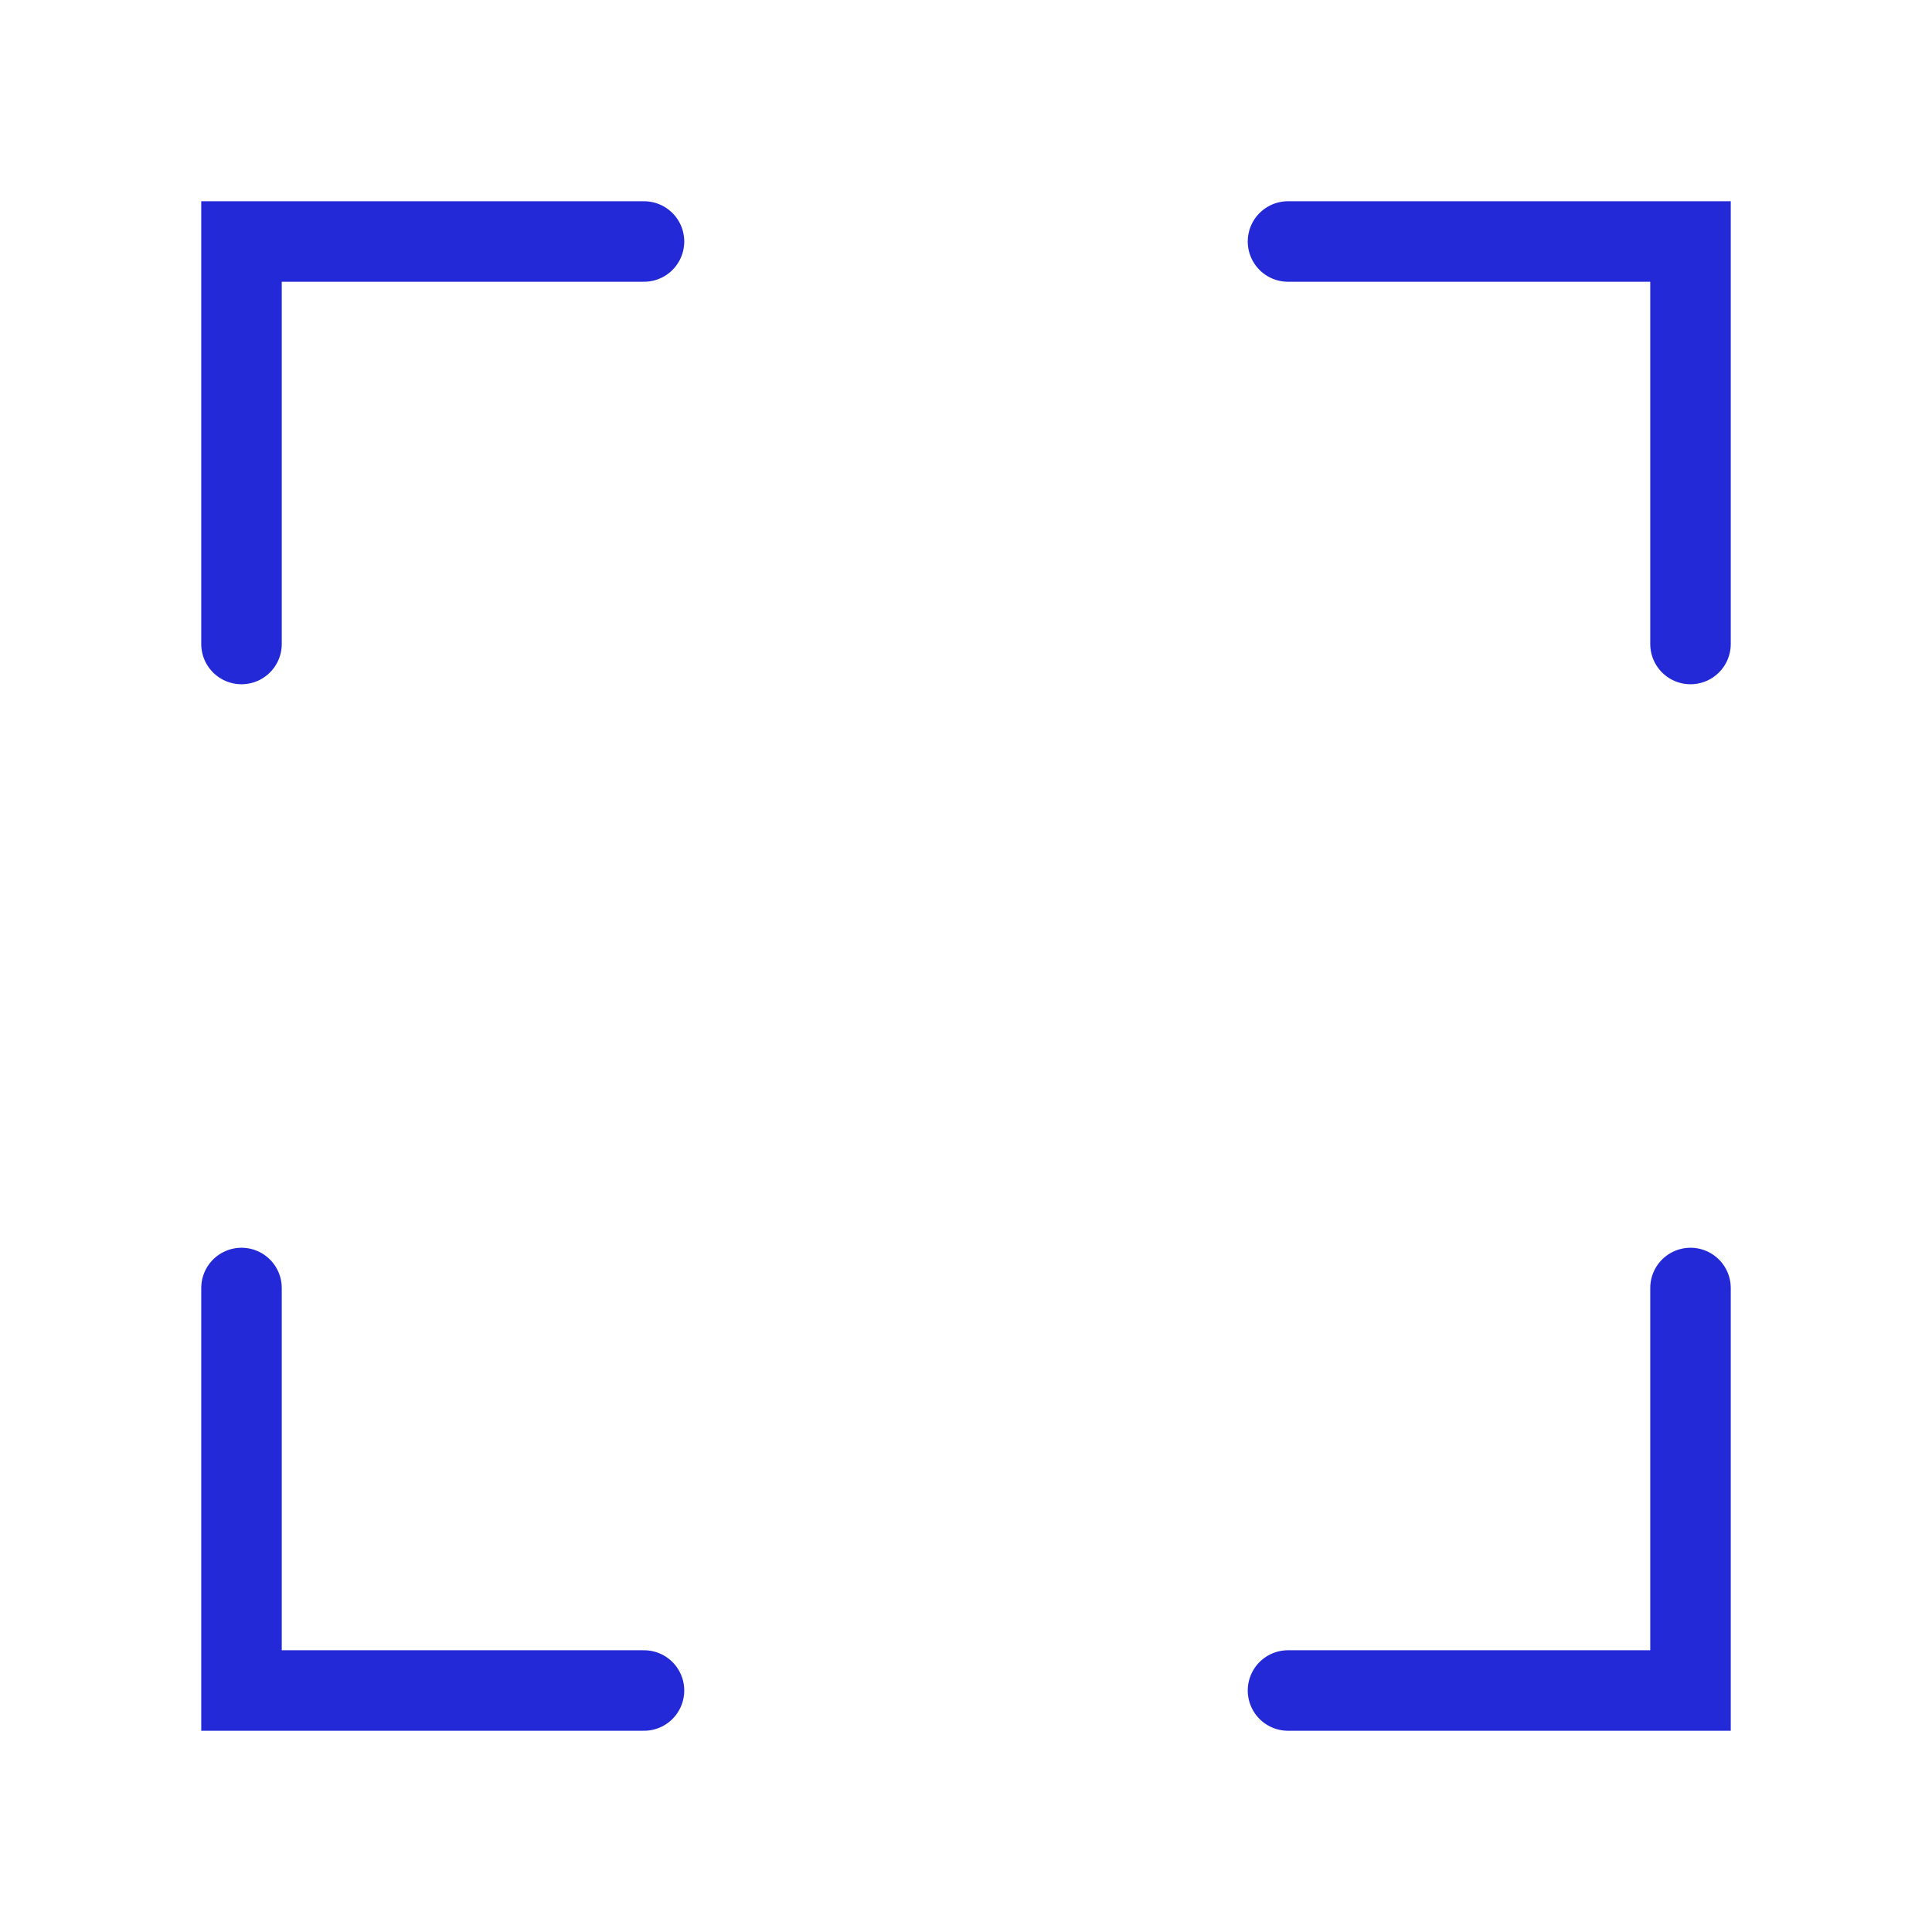
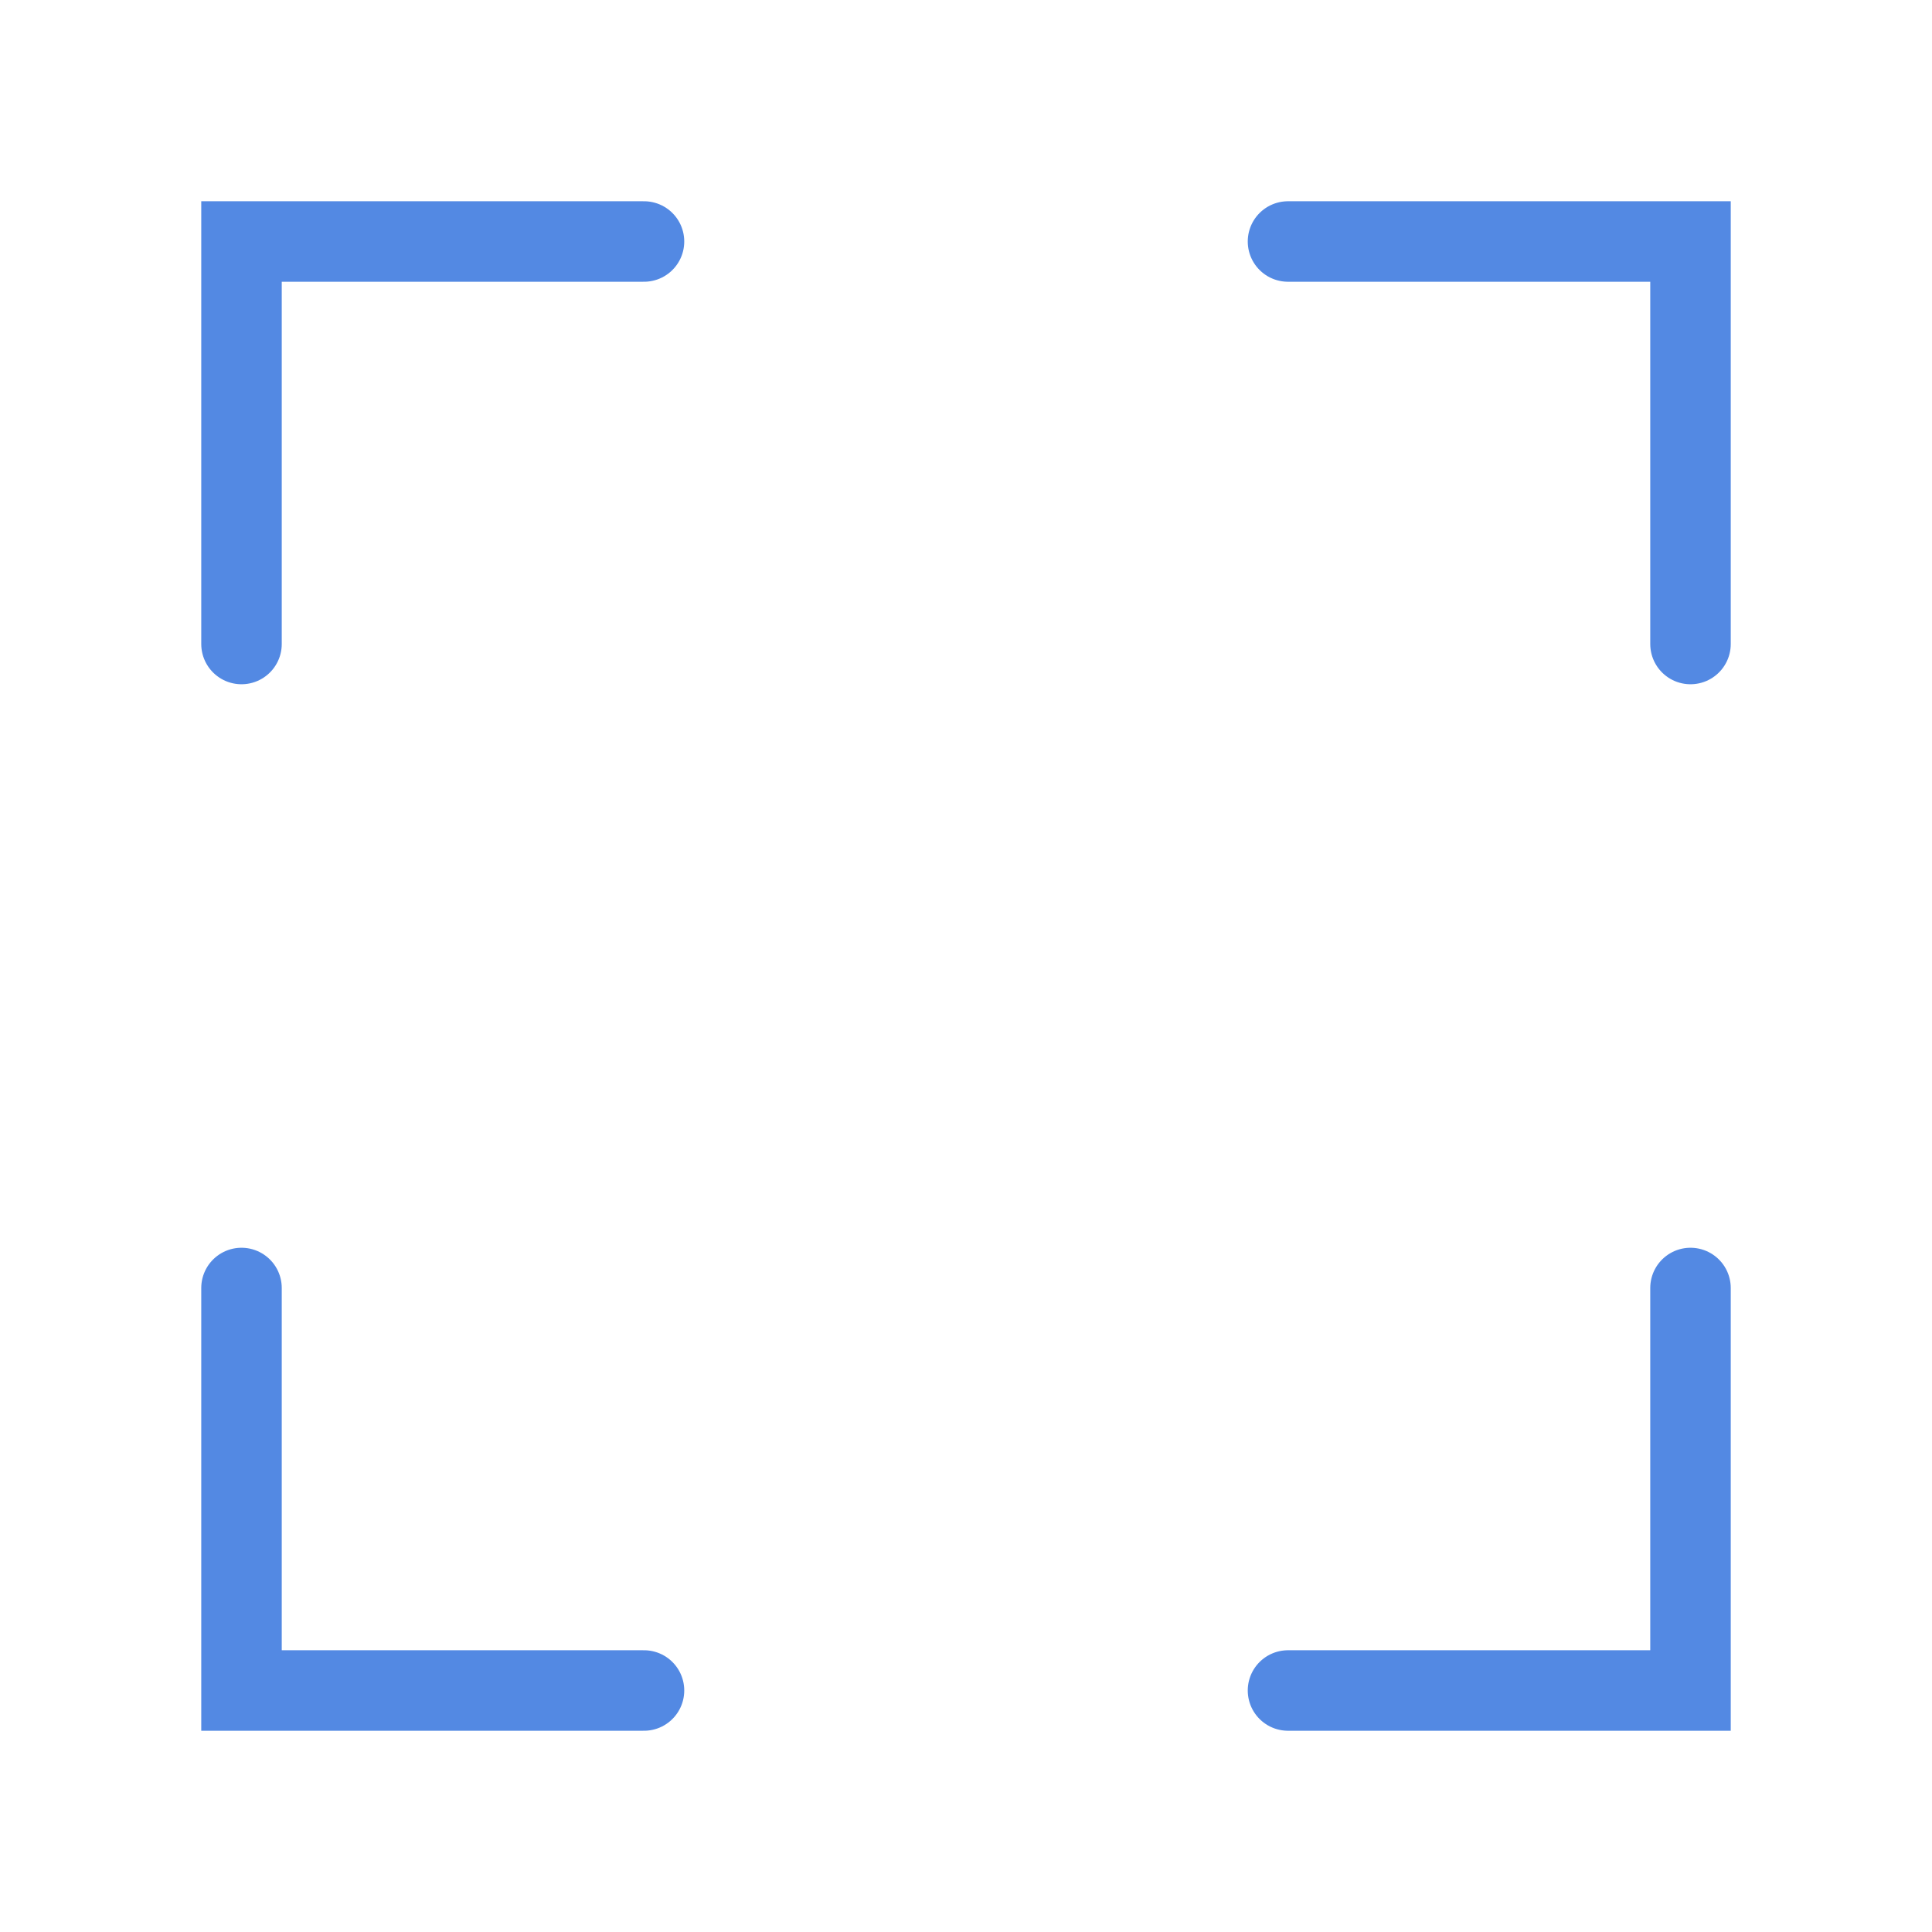
- <svg xmlns="http://www.w3.org/2000/svg" role="img" width="48px" height="48px" viewBox="0 0 24 24" aria-labelledby="maximiseIconTitle" stroke="#2329D6" stroke-width="1" stroke-linecap="round" stroke-linejoin="miter" fill="none" color="#2329D6">
+ <svg xmlns="http://www.w3.org/2000/svg" role="img" width="48px" height="48px" viewBox="0 0 24 24" aria-labelledby="maximiseIconTitle" stroke="#5389E3" stroke-width="1" stroke-linecap="round" stroke-linejoin="miter" fill="none" color="#5389E3">
  <polyline points="21 16 21 21 16 21" />
  <polyline points="8 21 3 21 3 16" />
  <polyline points="16 3 21 3 21 8" />
  <polyline points="3 8 3 3 8 3" />
</svg>
